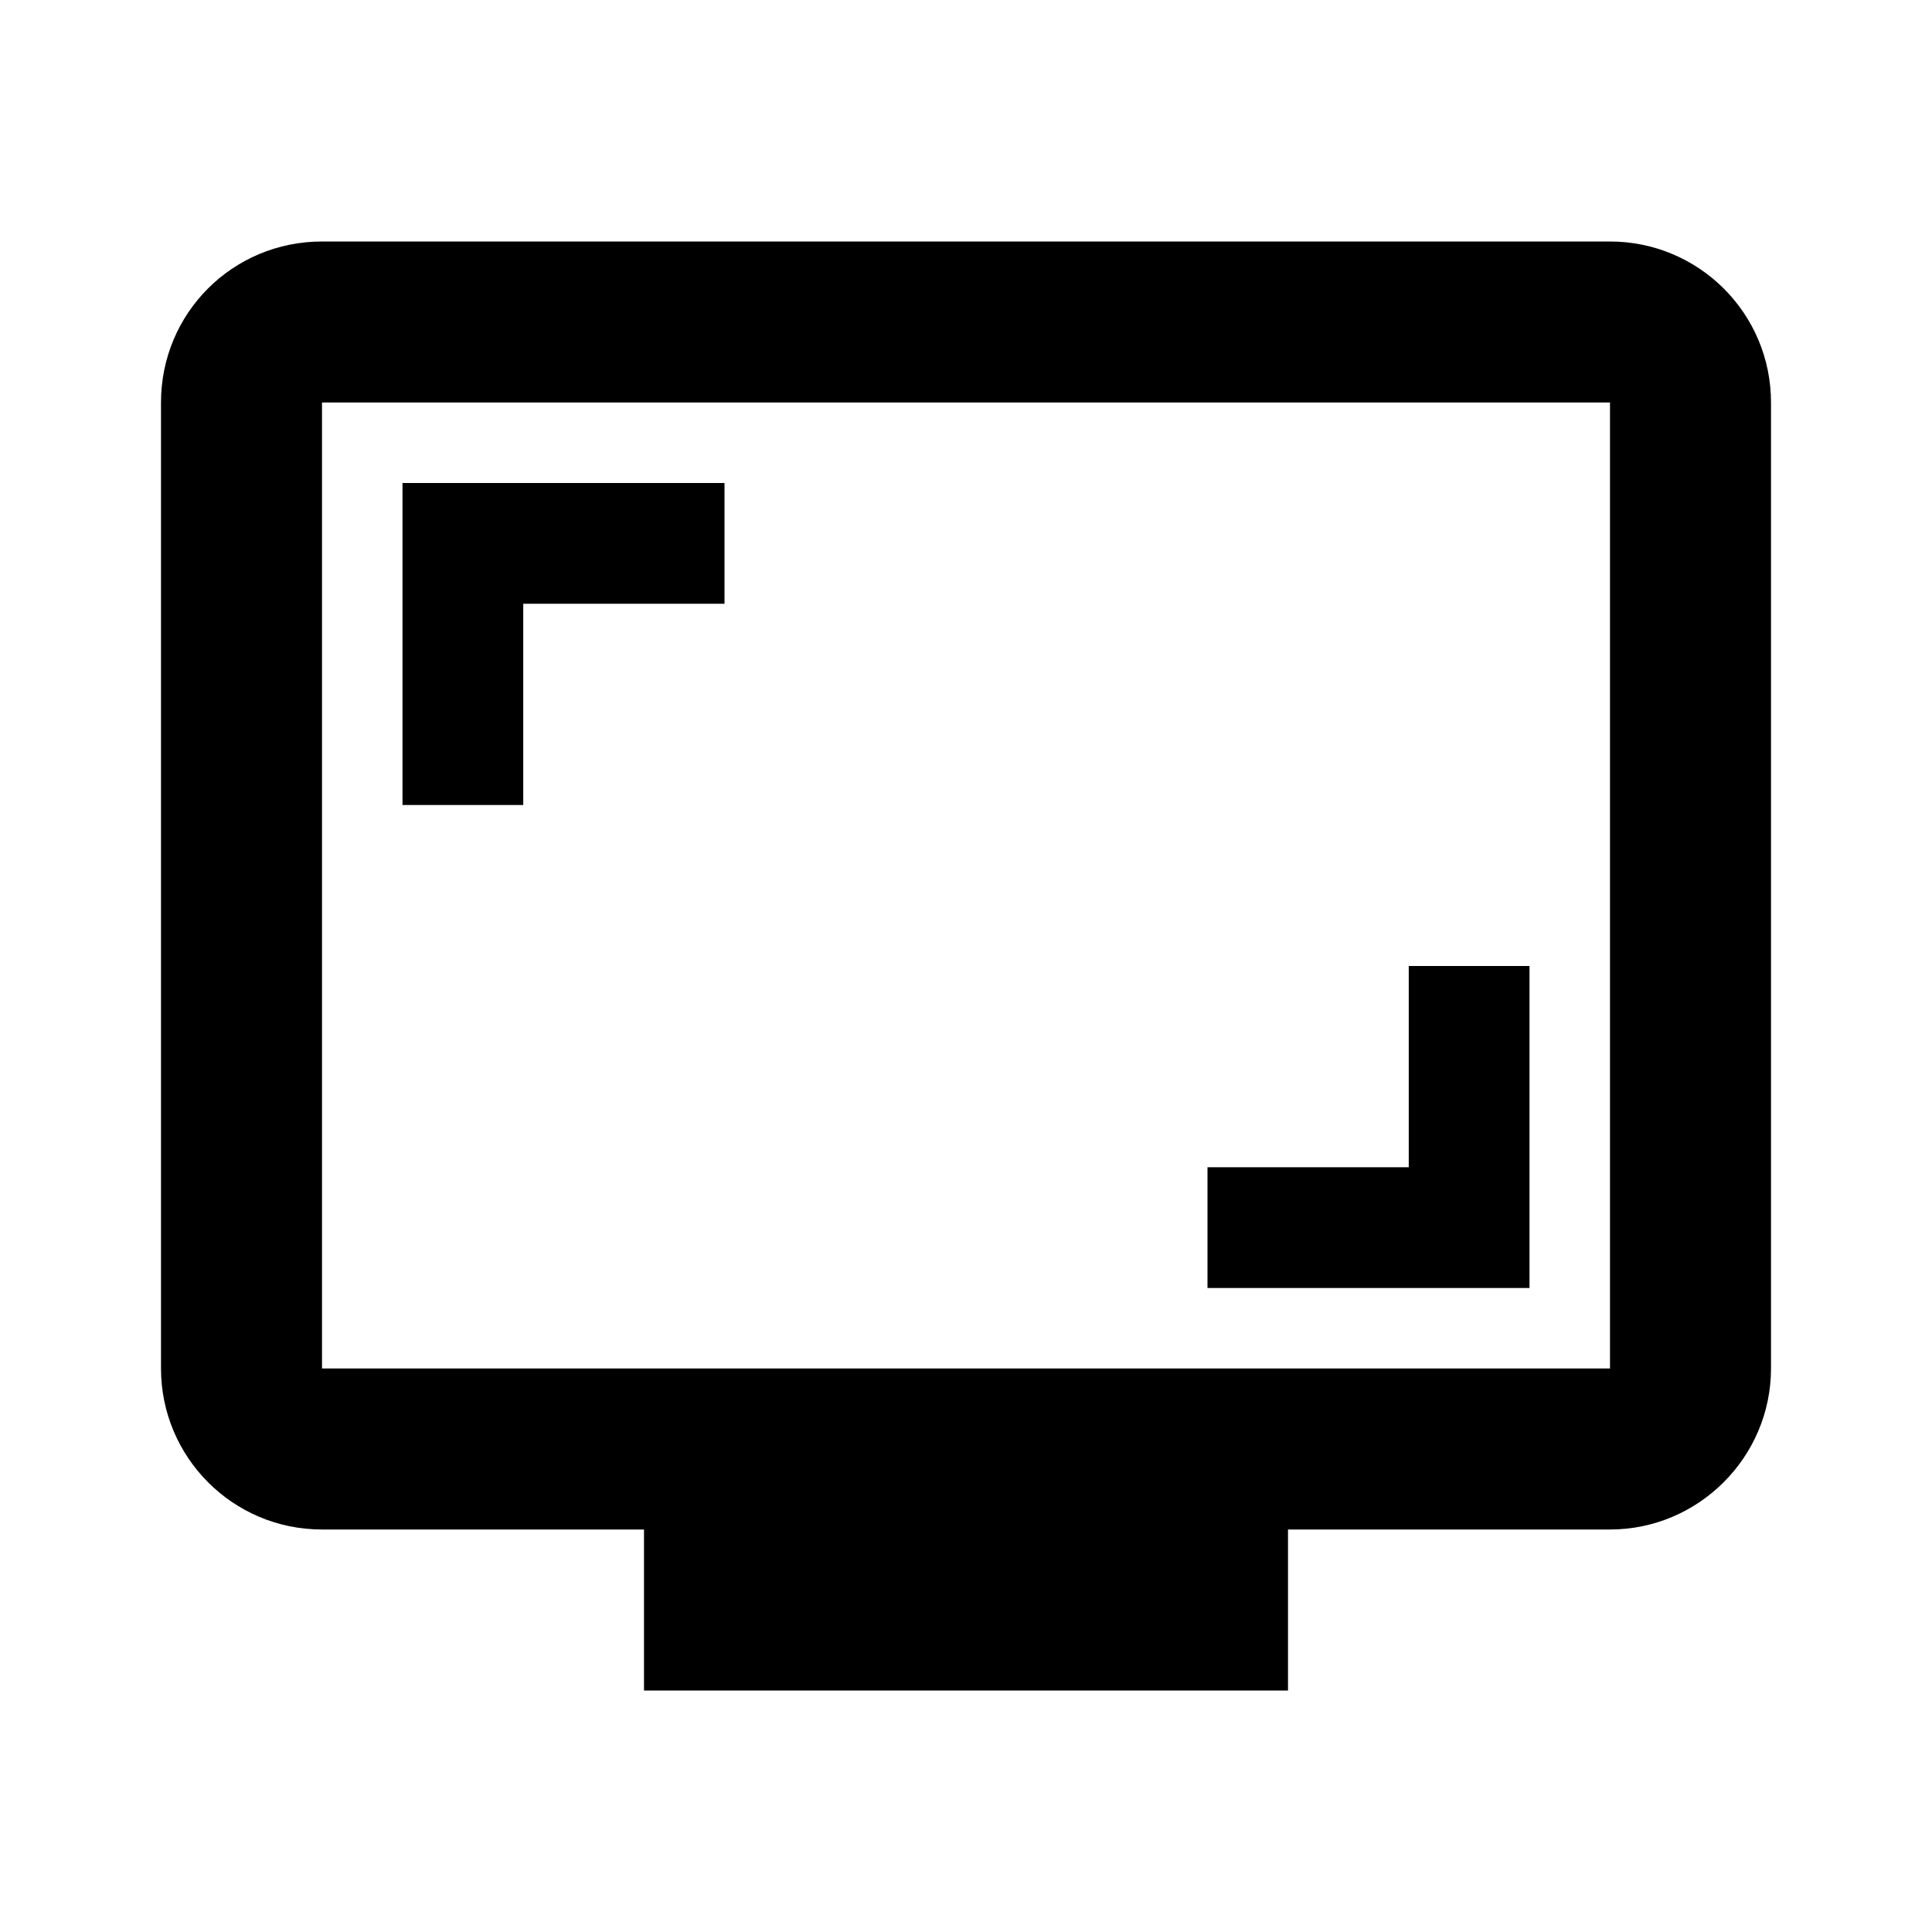
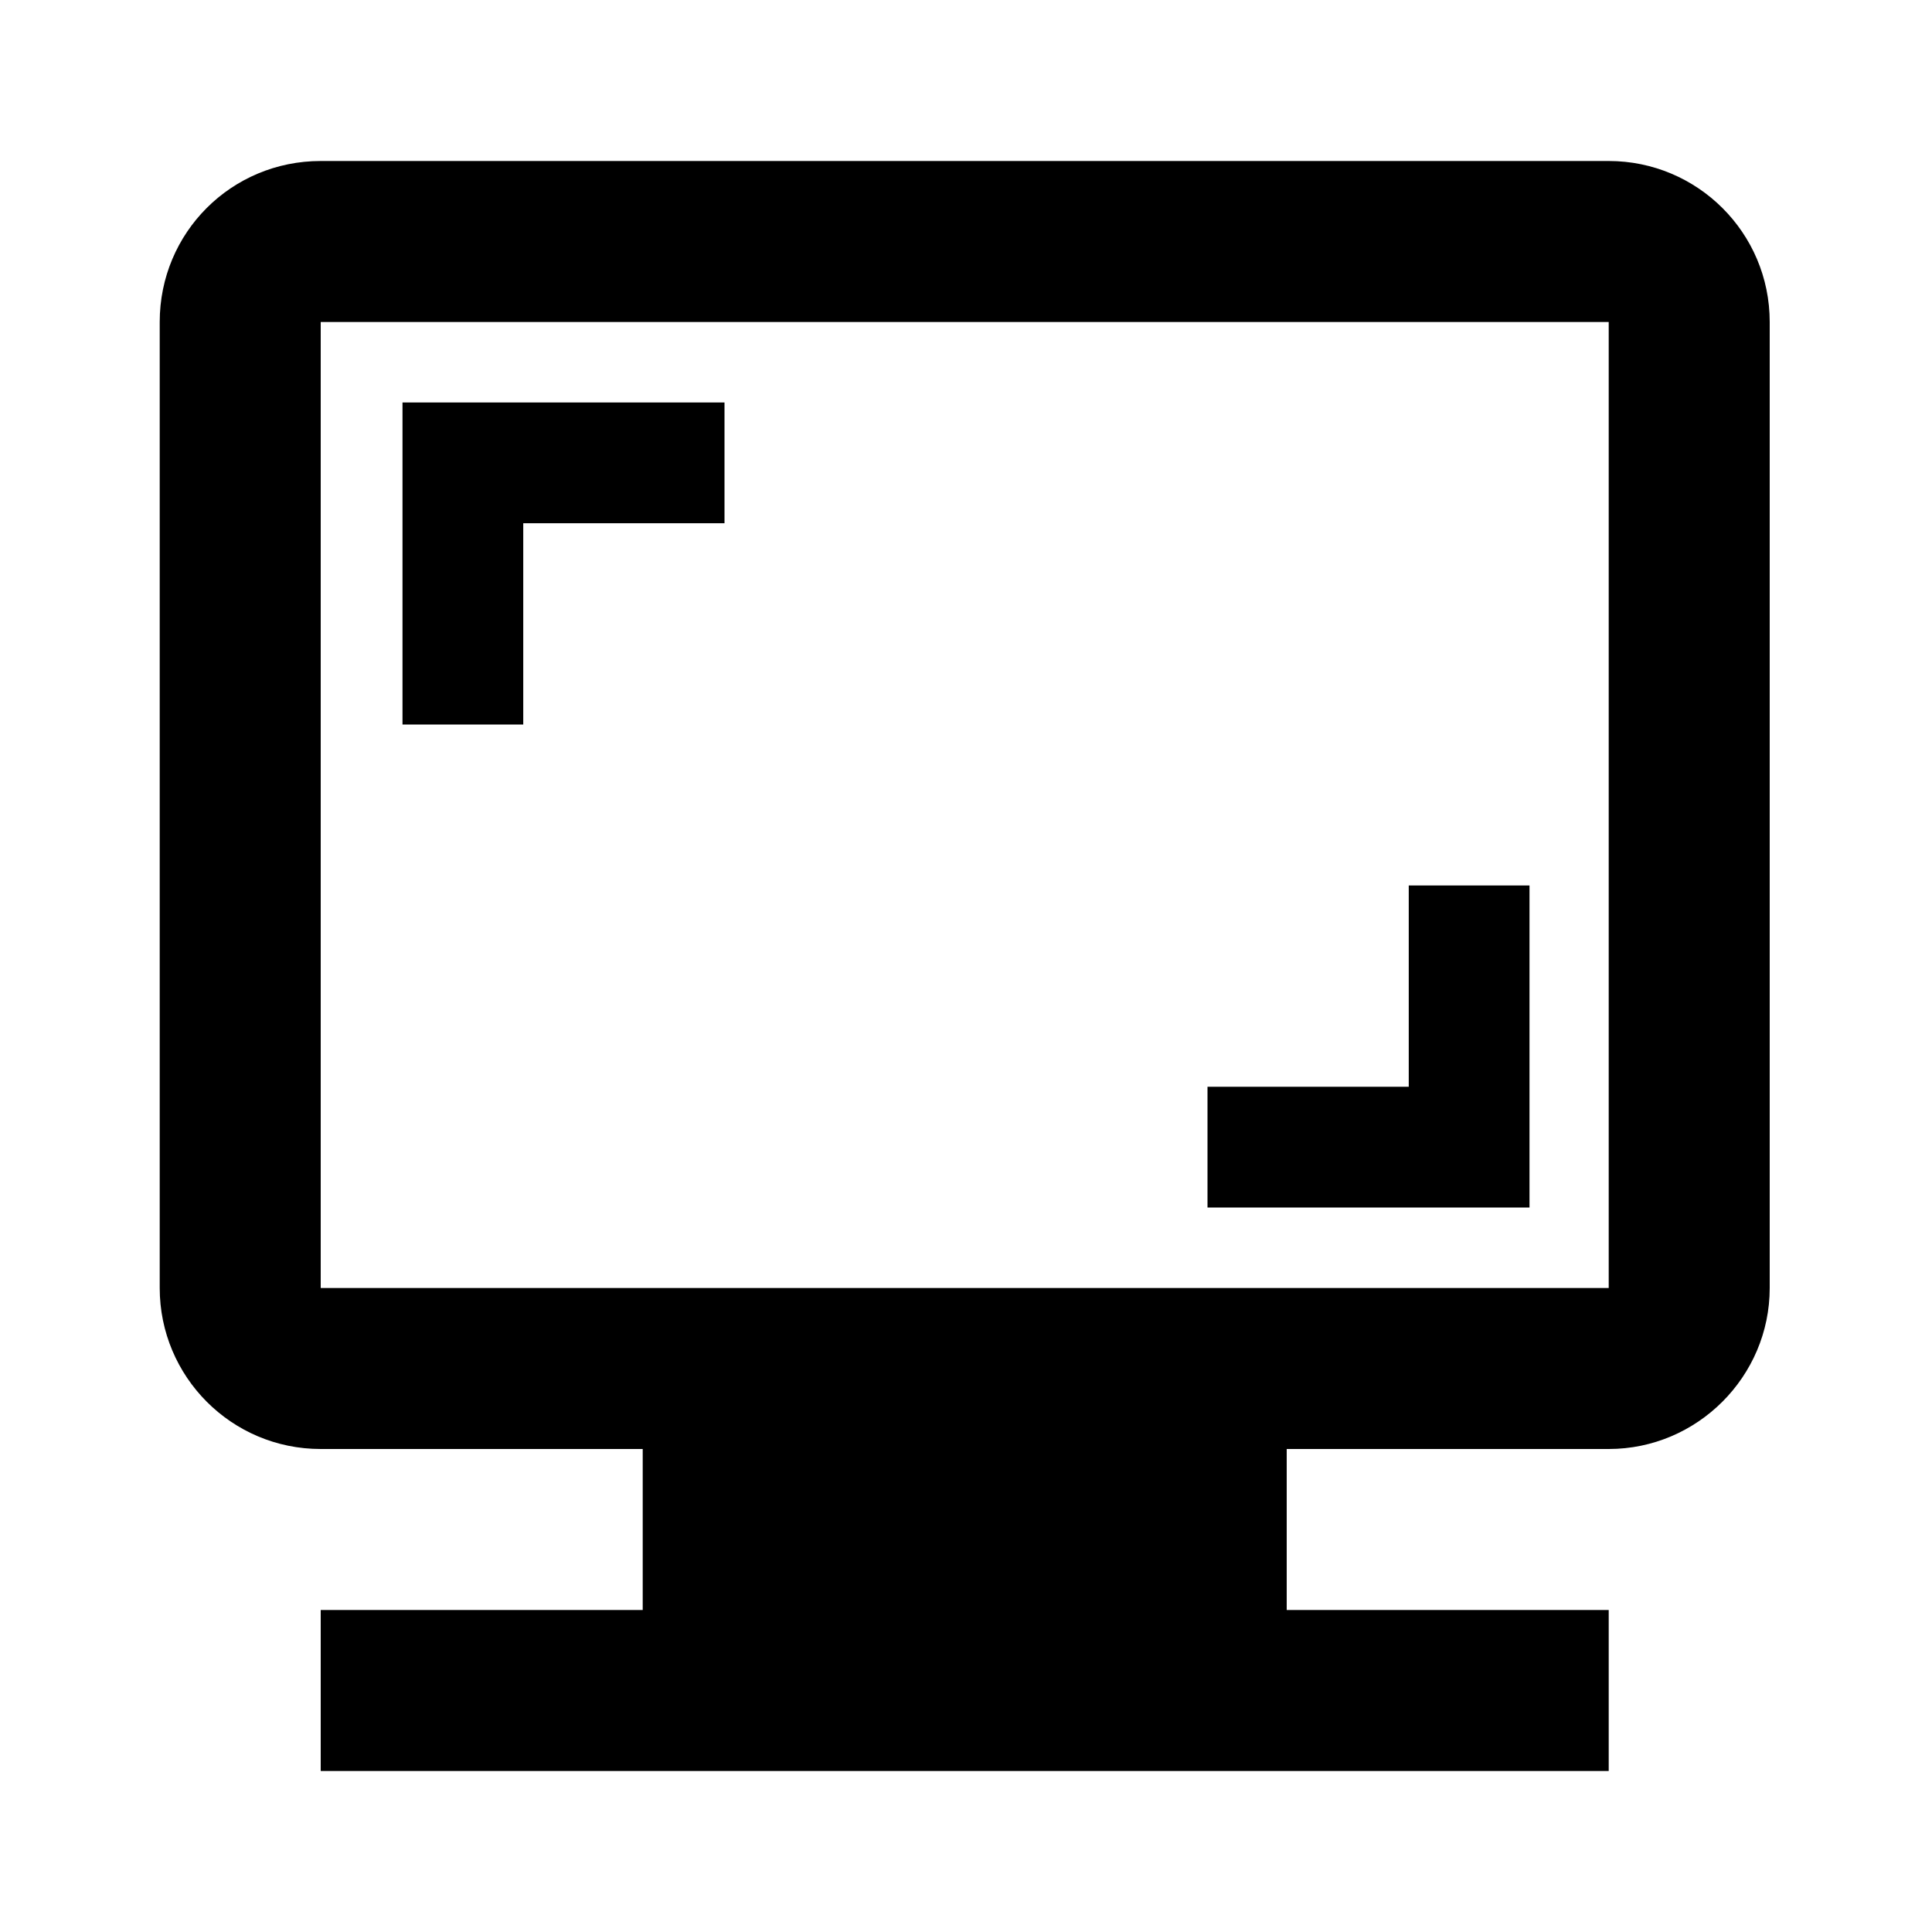
- <svg xmlns="http://www.w3.org/2000/svg" version="1.1" viewBox="0 0 24 24">
-   <path d="m4 3c-1.11 0-2 0.89-2 2v12c0 1.1 0.89 2 2 2h4v2h8v-2h4c1.1 0 2-0.9 2-2v-12c0-1.11-0.9-2-2-2h-16zm0 2h16v12h-16v-12zm1 1v4h1.5v-2.5h2.5v-1.5h-4zm12.5 6v2.5h-2.5v1.5h4v-4h-1.5z" />
+ <svg xmlns="http://www.w3.org/2000/svg" id="svg1" version="1.1" viewBox="0 0 24 24">
+   <path id="path1" d="m5 5v4h1.5v-2.5h2.5v-1.5zm12.5 6v2.5h-2.5v1.5h4v-4zm-13.516-9c-1.11 0-2 0.89-2 2v12c0 1.1 0.89 2 2 2h4v2h-4v2h16v-2h-4v-2h4c1.1 0 2-0.9 2-2v-12c0-1.11-0.9-2-2-2zm0 2h16v12h-16z" />
</svg>
